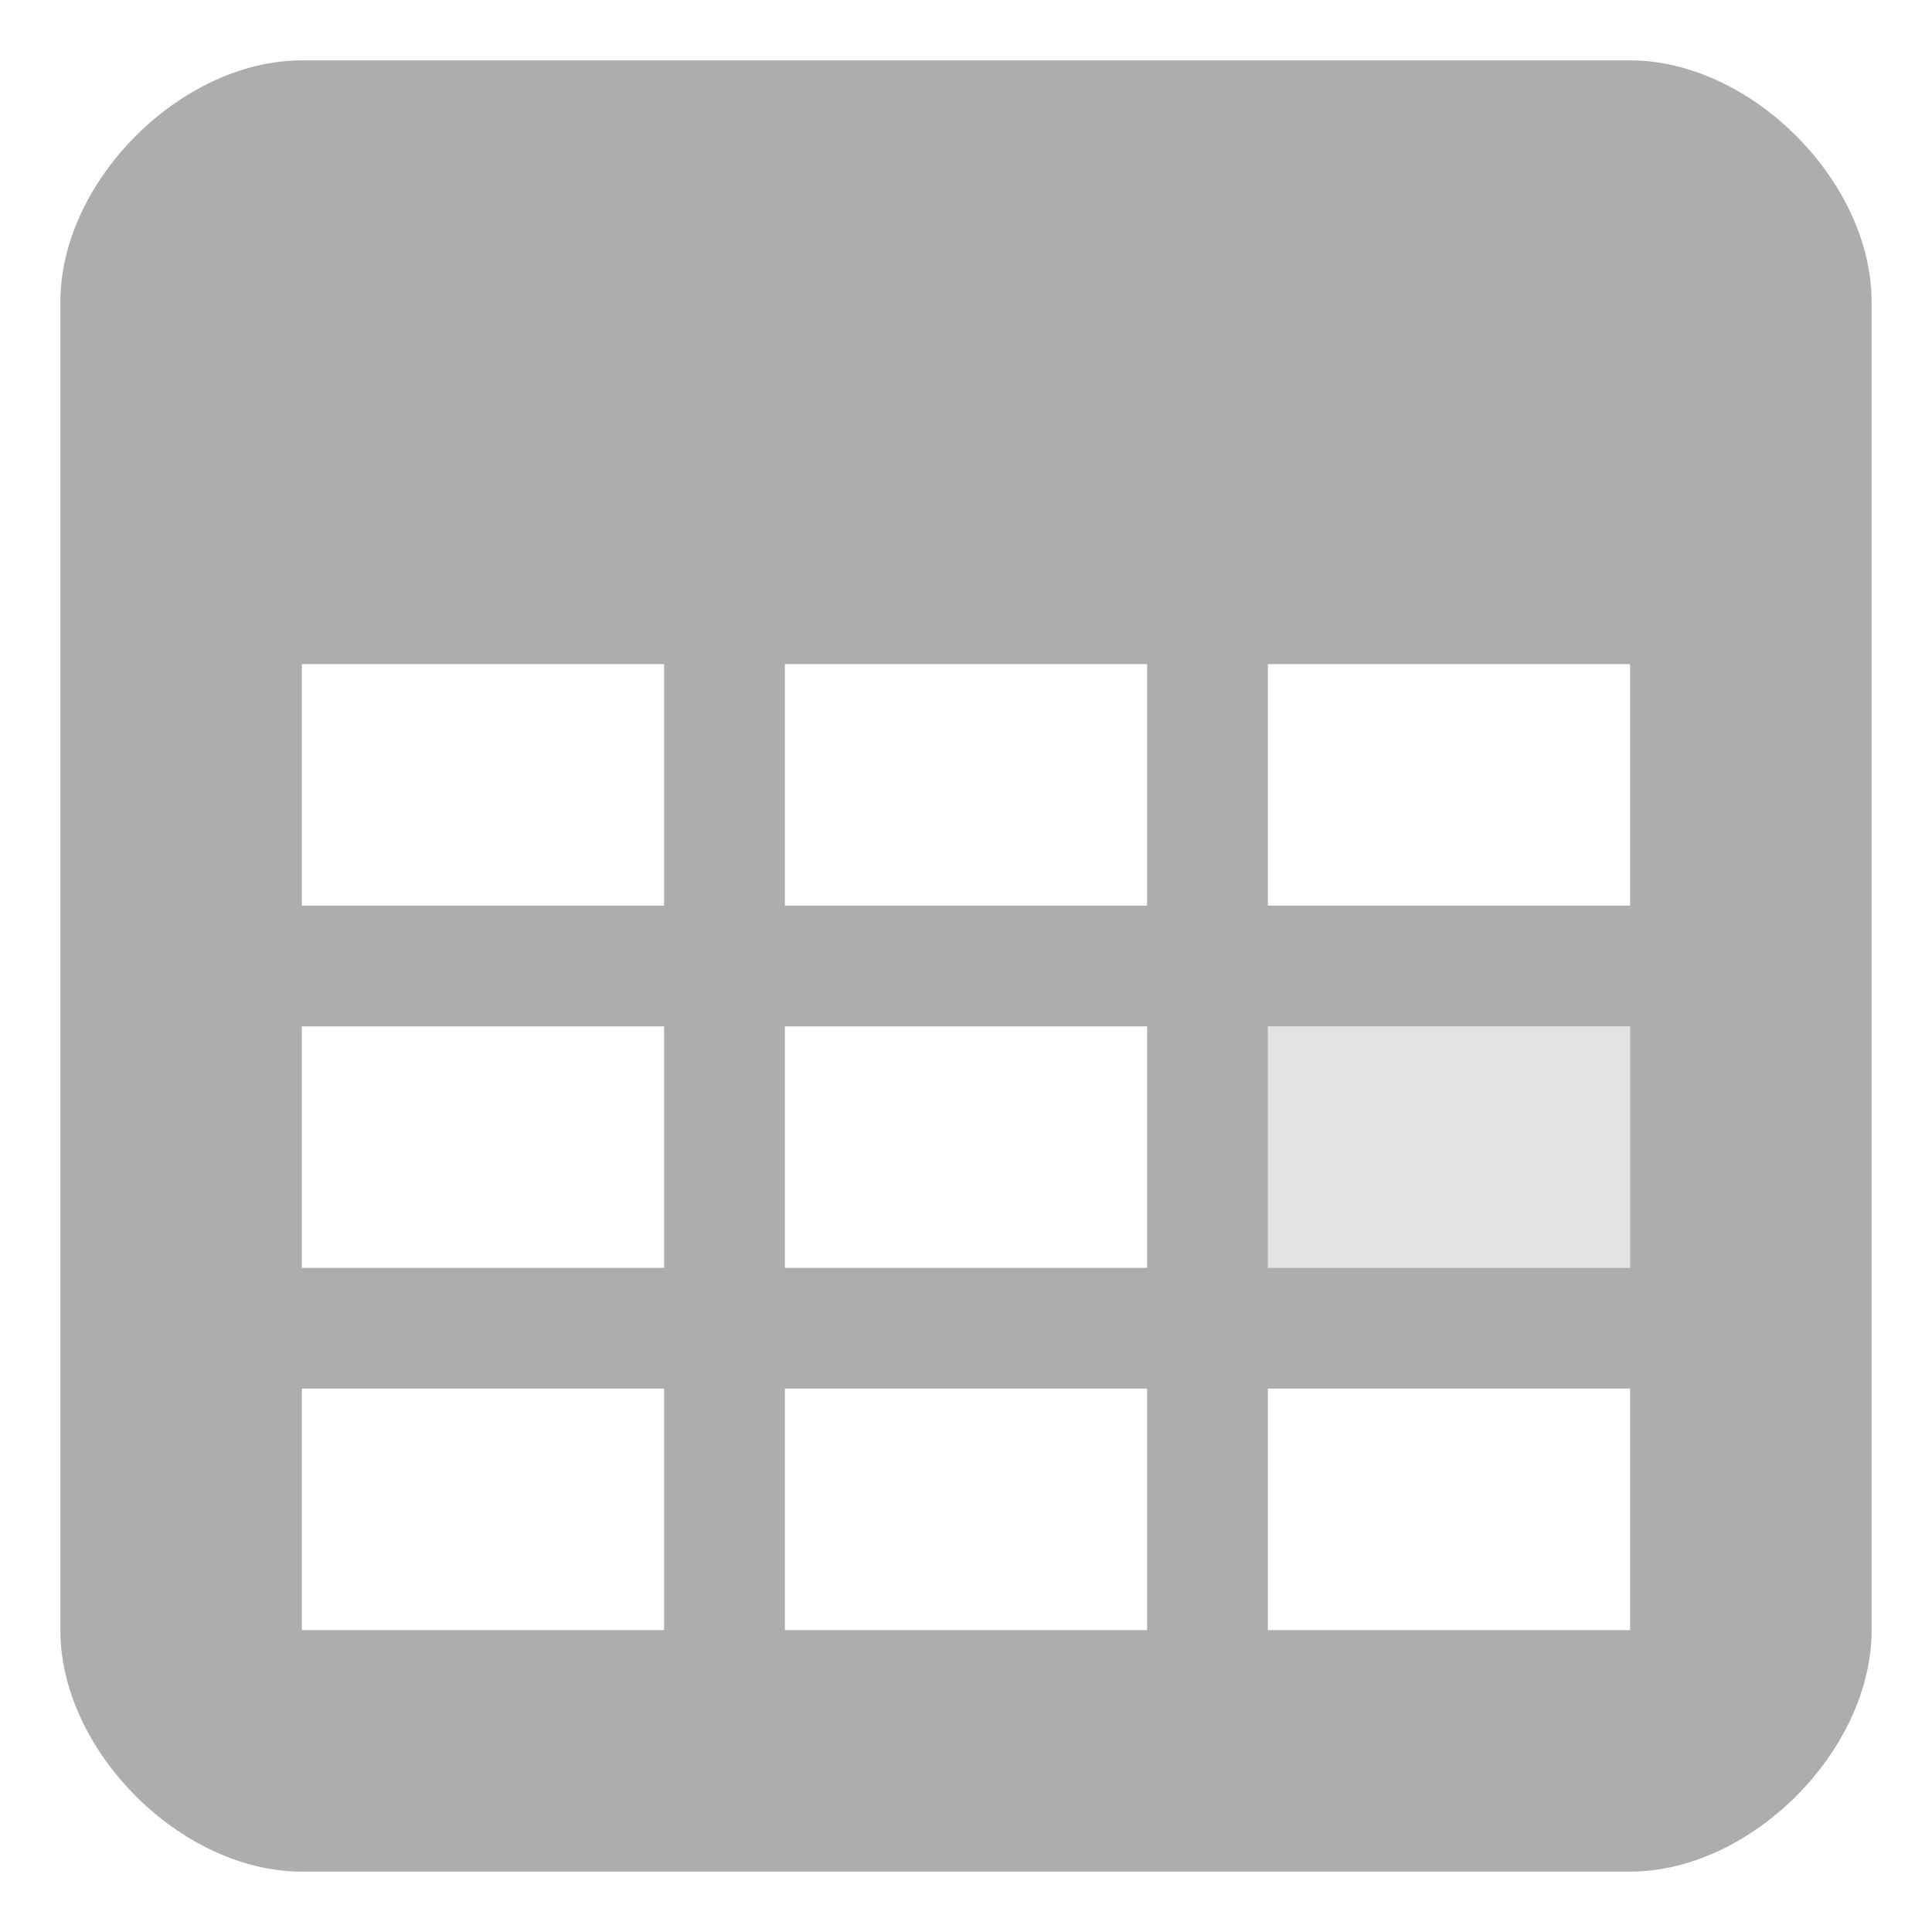
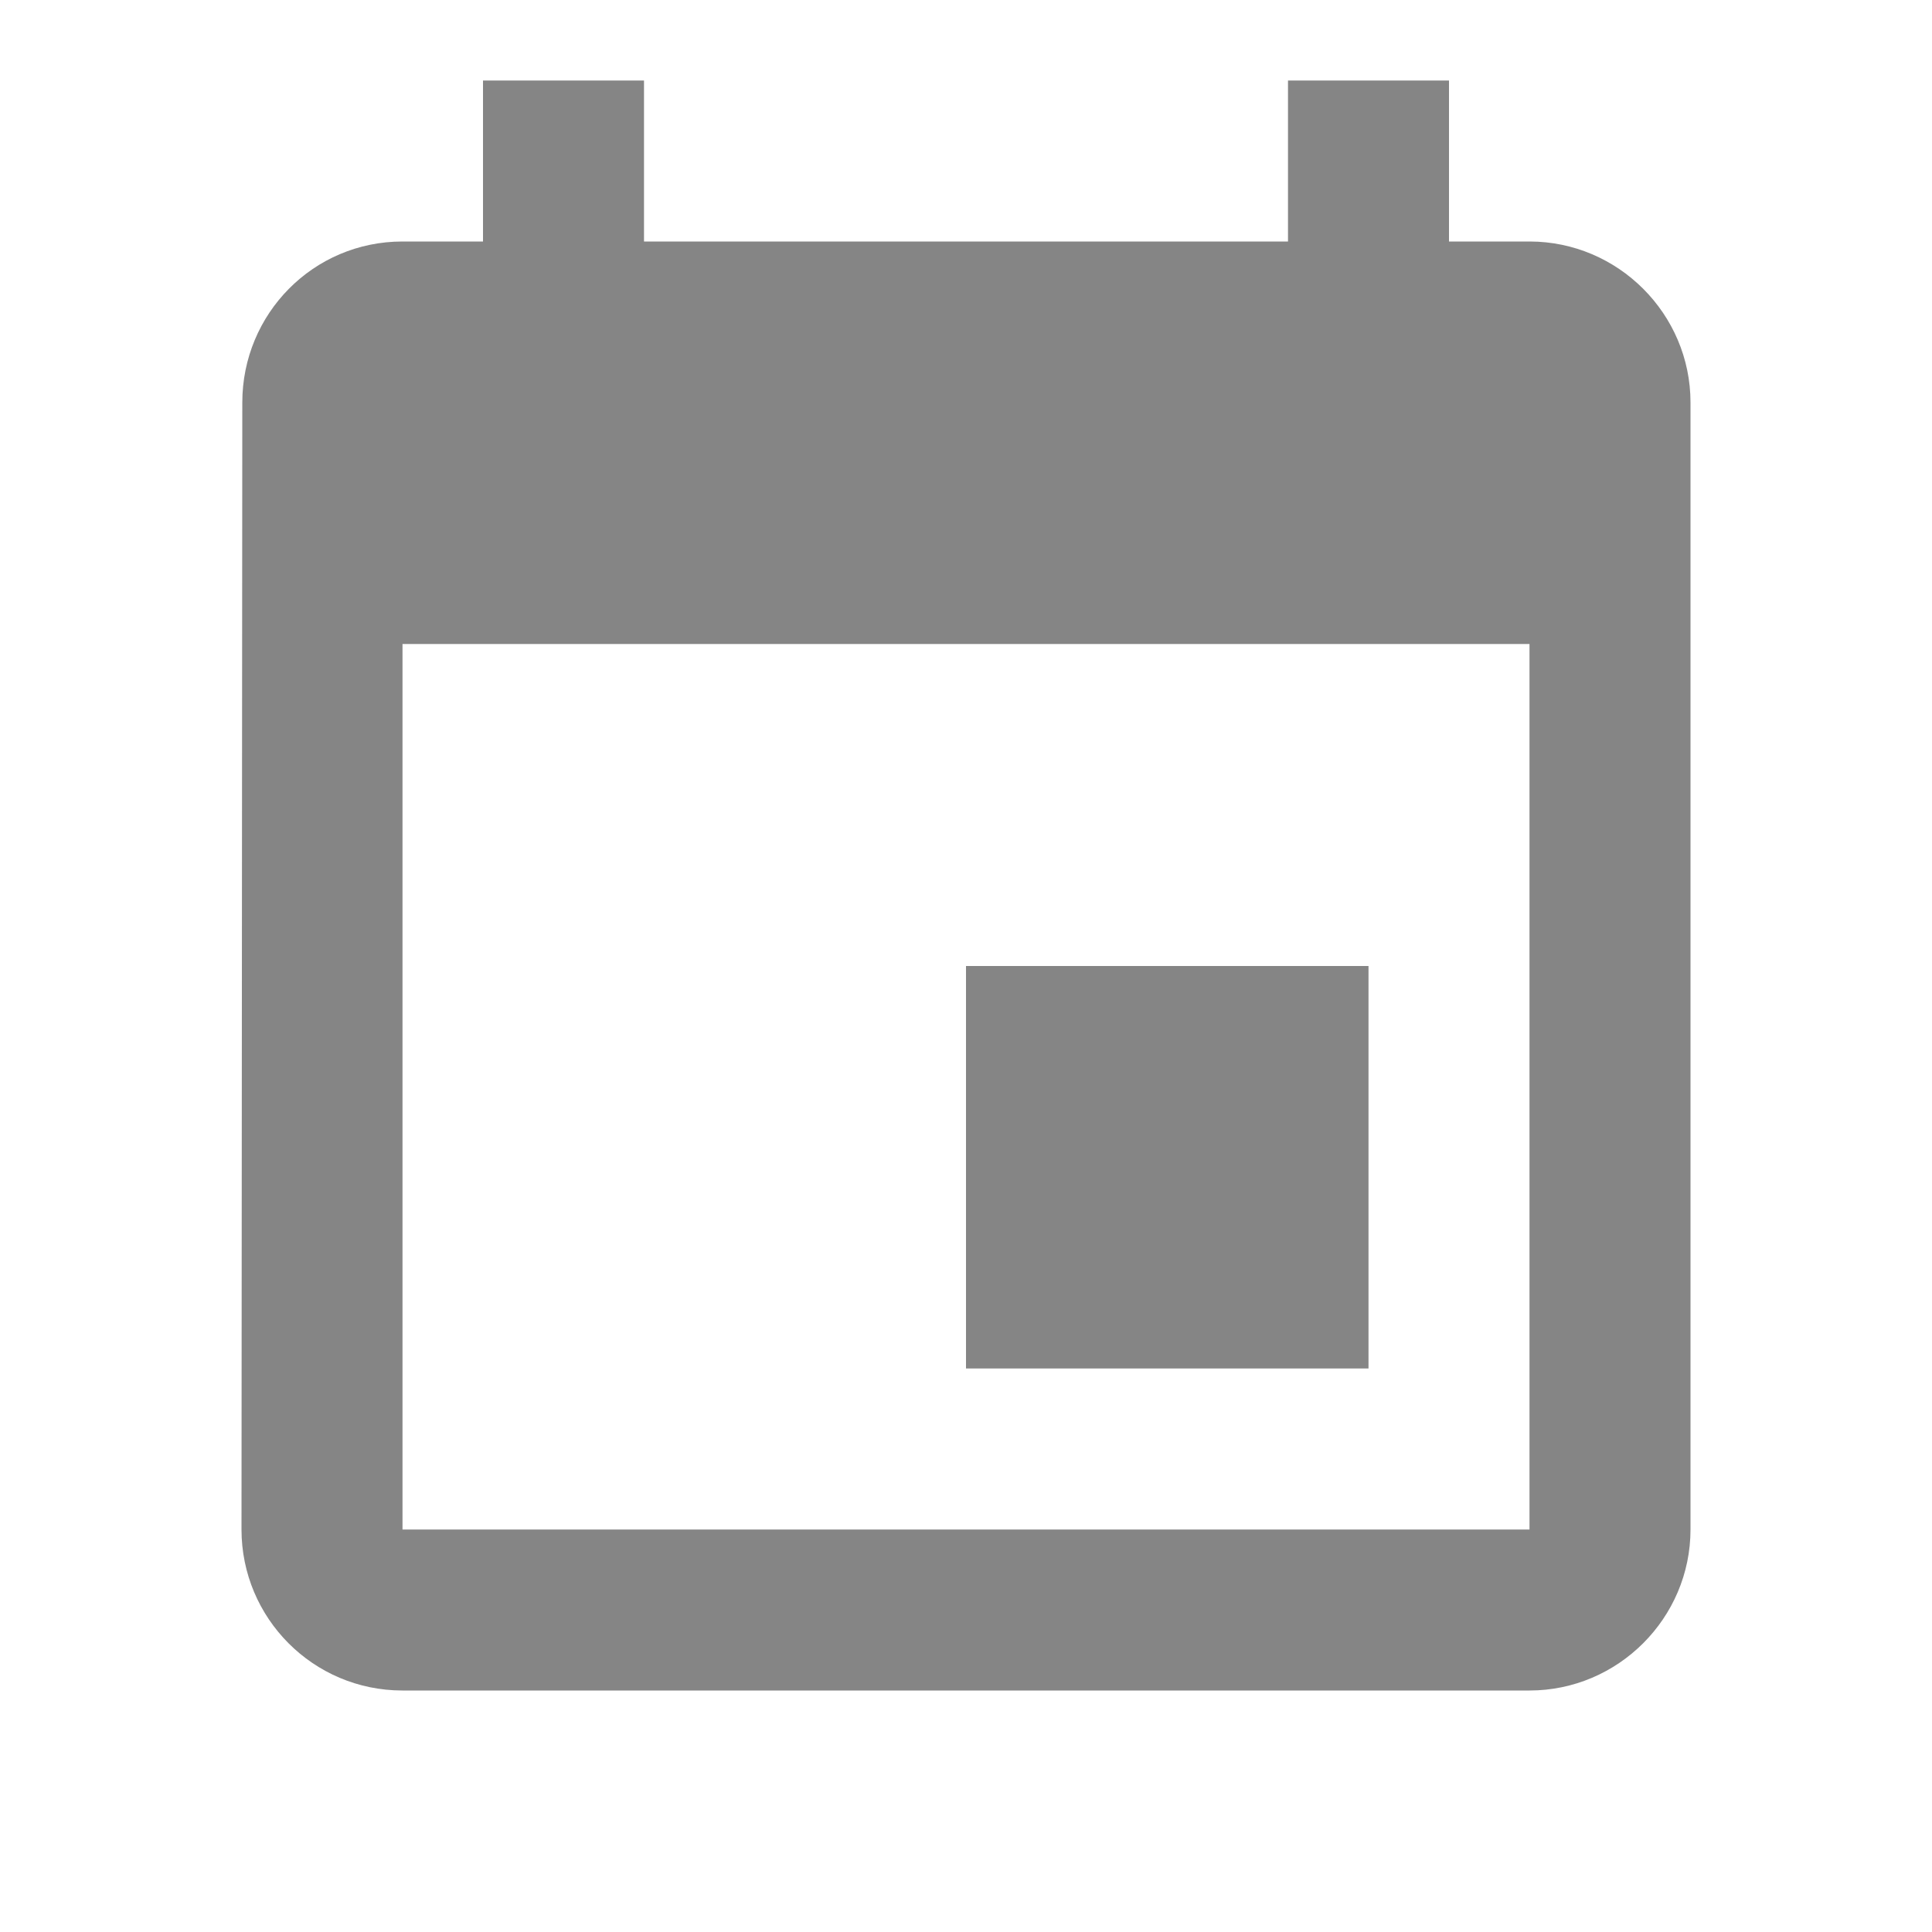
- <svg xmlns="http://www.w3.org/2000/svg" width="64px" height="64px" id="svg3471" version="1.1">
-   <defs id="defs3473" />
-   <g id="layer1">
-     <g transform="matrix(4,0,0,4,2,2)" id="g19145" style="display:inline;fill:#000000;fill-opacity:0.8;opacity:0.4">
-       <g id="g19147" style="display:inline;fill:#000000;fill-opacity:0.8" transform="translate(-541.0002,-301)" />
-       <g style="fill:#000000;fill-opacity:0.8" id="g19149" transform="translate(-541.0002,-301)" />
-       <g style="fill:#000000;fill-opacity:0.8" id="g19151" transform="translate(-541.0002,-301)" />
-       <g style="fill:#000000;fill-opacity:0.8" id="g19153" transform="translate(-541.0002,-301)" />
-       <g style="fill:#000000;fill-opacity:0.8" id="g19155" transform="translate(-541.0002,-301)">
-         <path d="m 543,301 c -1,0 -2,1 -2,2 l 0,11 c 0,1 1,2 2,2 l 11,0 c 1,0 2,-1 2,-2 l 0,-11 c 0,-1 -1,-2 -2,-2 z m 0,5 3,0 0,2 -3,0 z m 4,0 3,0 0,2 -3,0 z m 4,0 3,0 0,2 -3,0 z m -8,3 3,0 0,2 -3,0 z m 4,0 3,0 0,2 -3,0 z m 4,0 3,0 0,2 -3,0 z m -8,3 3,0 0,2 -3,0 z m 4,0 3,0 0,2 -3,0 z m 4,0 3,0 0,2 -3,0 z" id="path19157" style="color:#000000;font-style:normal;font-variant:normal;font-weight:normal;font-stretch:normal;font-size:medium;line-height:normal;font-family:Sans;-inkscape-font-specification:Sans;text-indent:0;text-align:start;text-decoration:none;text-decoration-line:none;letter-spacing:normal;word-spacing:normal;text-transform:none;direction:ltr;block-progression:tb;writing-mode:lr-tb;baseline-shift:baseline;text-anchor:start;display:inline;overflow:visible;visibility:visible;fill:#000000;fill-opacity:0.8;stroke:none;stroke-width:2;marker:none;enable-background:new" />
-         <rect height="2" id="rect19159" style="color:#000000;display:inline;overflow:visible;visibility:visible;opacity:0.35;fill:#000000;fill-opacity:0.8;stroke:none;stroke-width:1;marker:none;enable-background:accumulate" width="3" x="551" y="309" />
-       </g>
-       <g id="g19161" style="display:inline;fill:#000000;fill-opacity:0.8" transform="translate(-541.0002,-301)" />
-       <g id="g19163" style="display:inline;fill:#000000;fill-opacity:0.8" transform="translate(-541.0002,-301)" />
-       <g id="g19165" style="display:inline;fill:#000000;fill-opacity:0.8" transform="translate(-541.0002,-301)" />
-       <g id="g19167" style="display:inline;fill:#000000;fill-opacity:0.8" transform="translate(-541.0002,-301)" />
-     </g>
-   </g>
+ <svg xmlns="http://www.w3.org/2000/svg" fill="#000000" height="48" viewBox="0 0 24 24" width="48" id="svg2" version="1.1">
+   <defs id="defs10" />
+   <path d="M17 12h-5v5h5v-5zM16 1v2H8V1H6v2H5c-1.11 0-1.99.9-1.99 2L3 19c0 1.1.89 2 2 2h14c1.1 0 2-.9 2-2V5c0-1.1-.9-2-2-2h-1V1h-2zm3 18H5V8h14v11z" id="path4" style="fill:#000000;fill-opacity:0.8;opacity:0.6" />
</svg>
